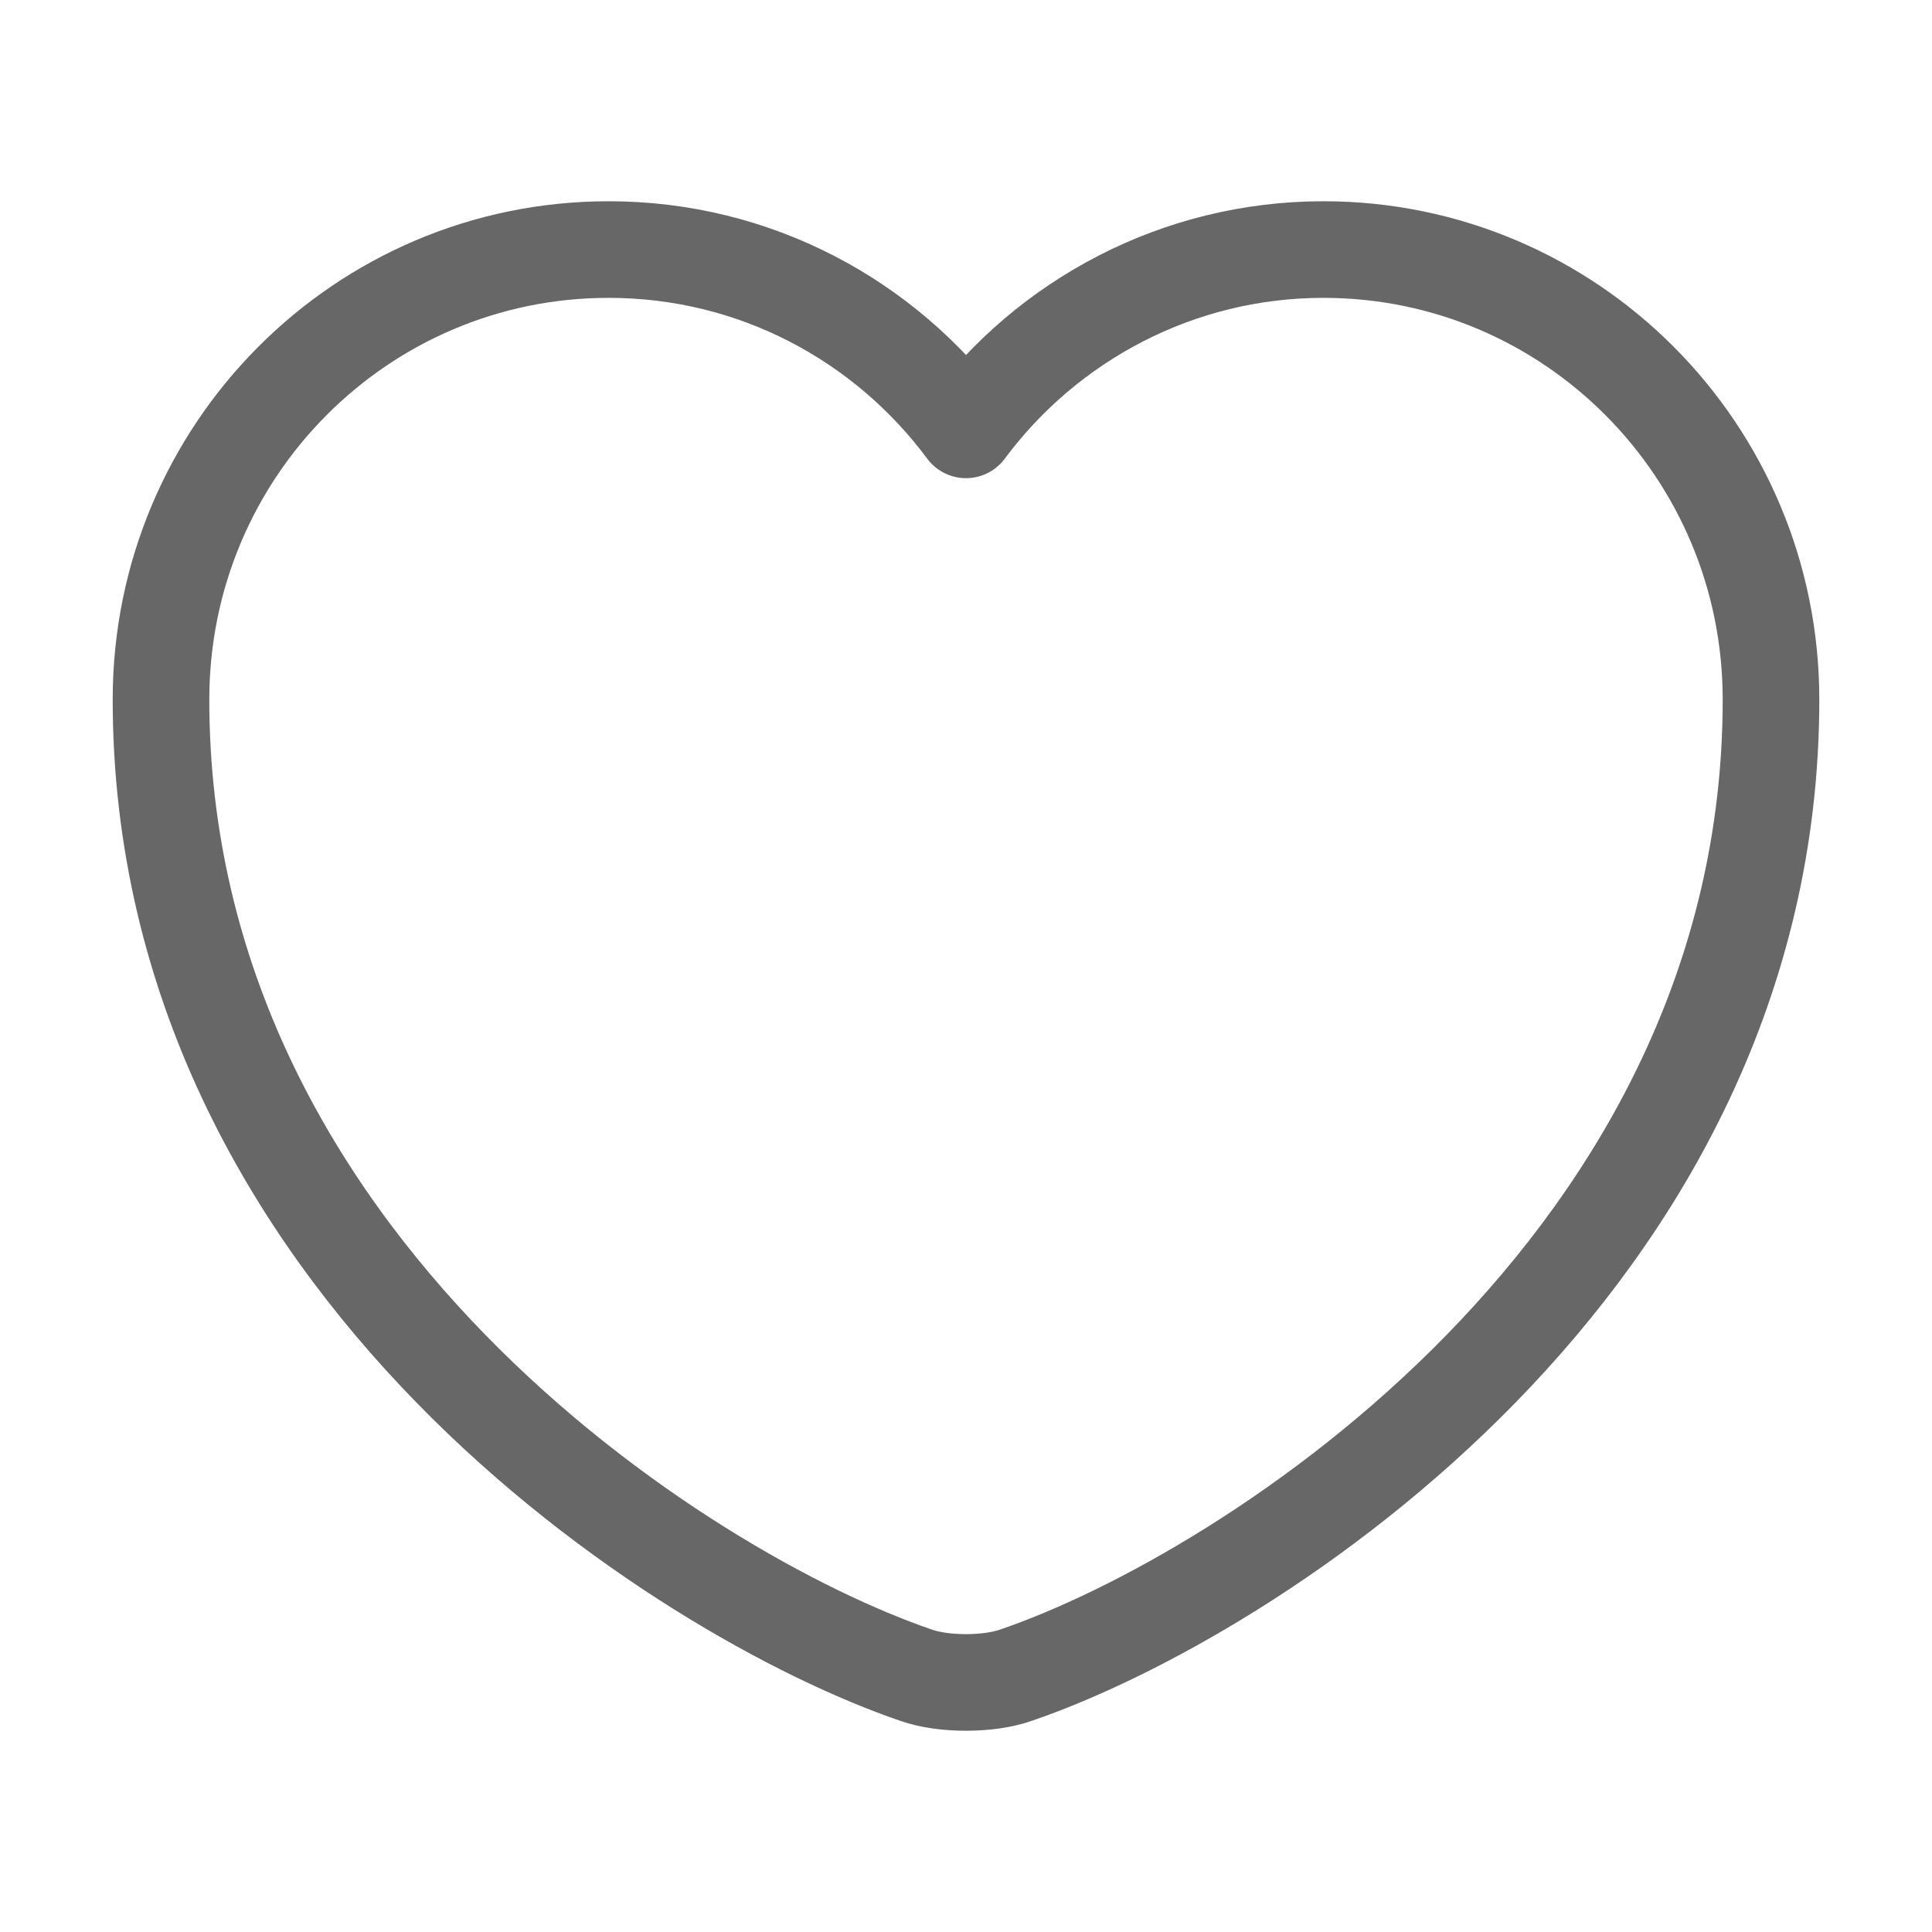
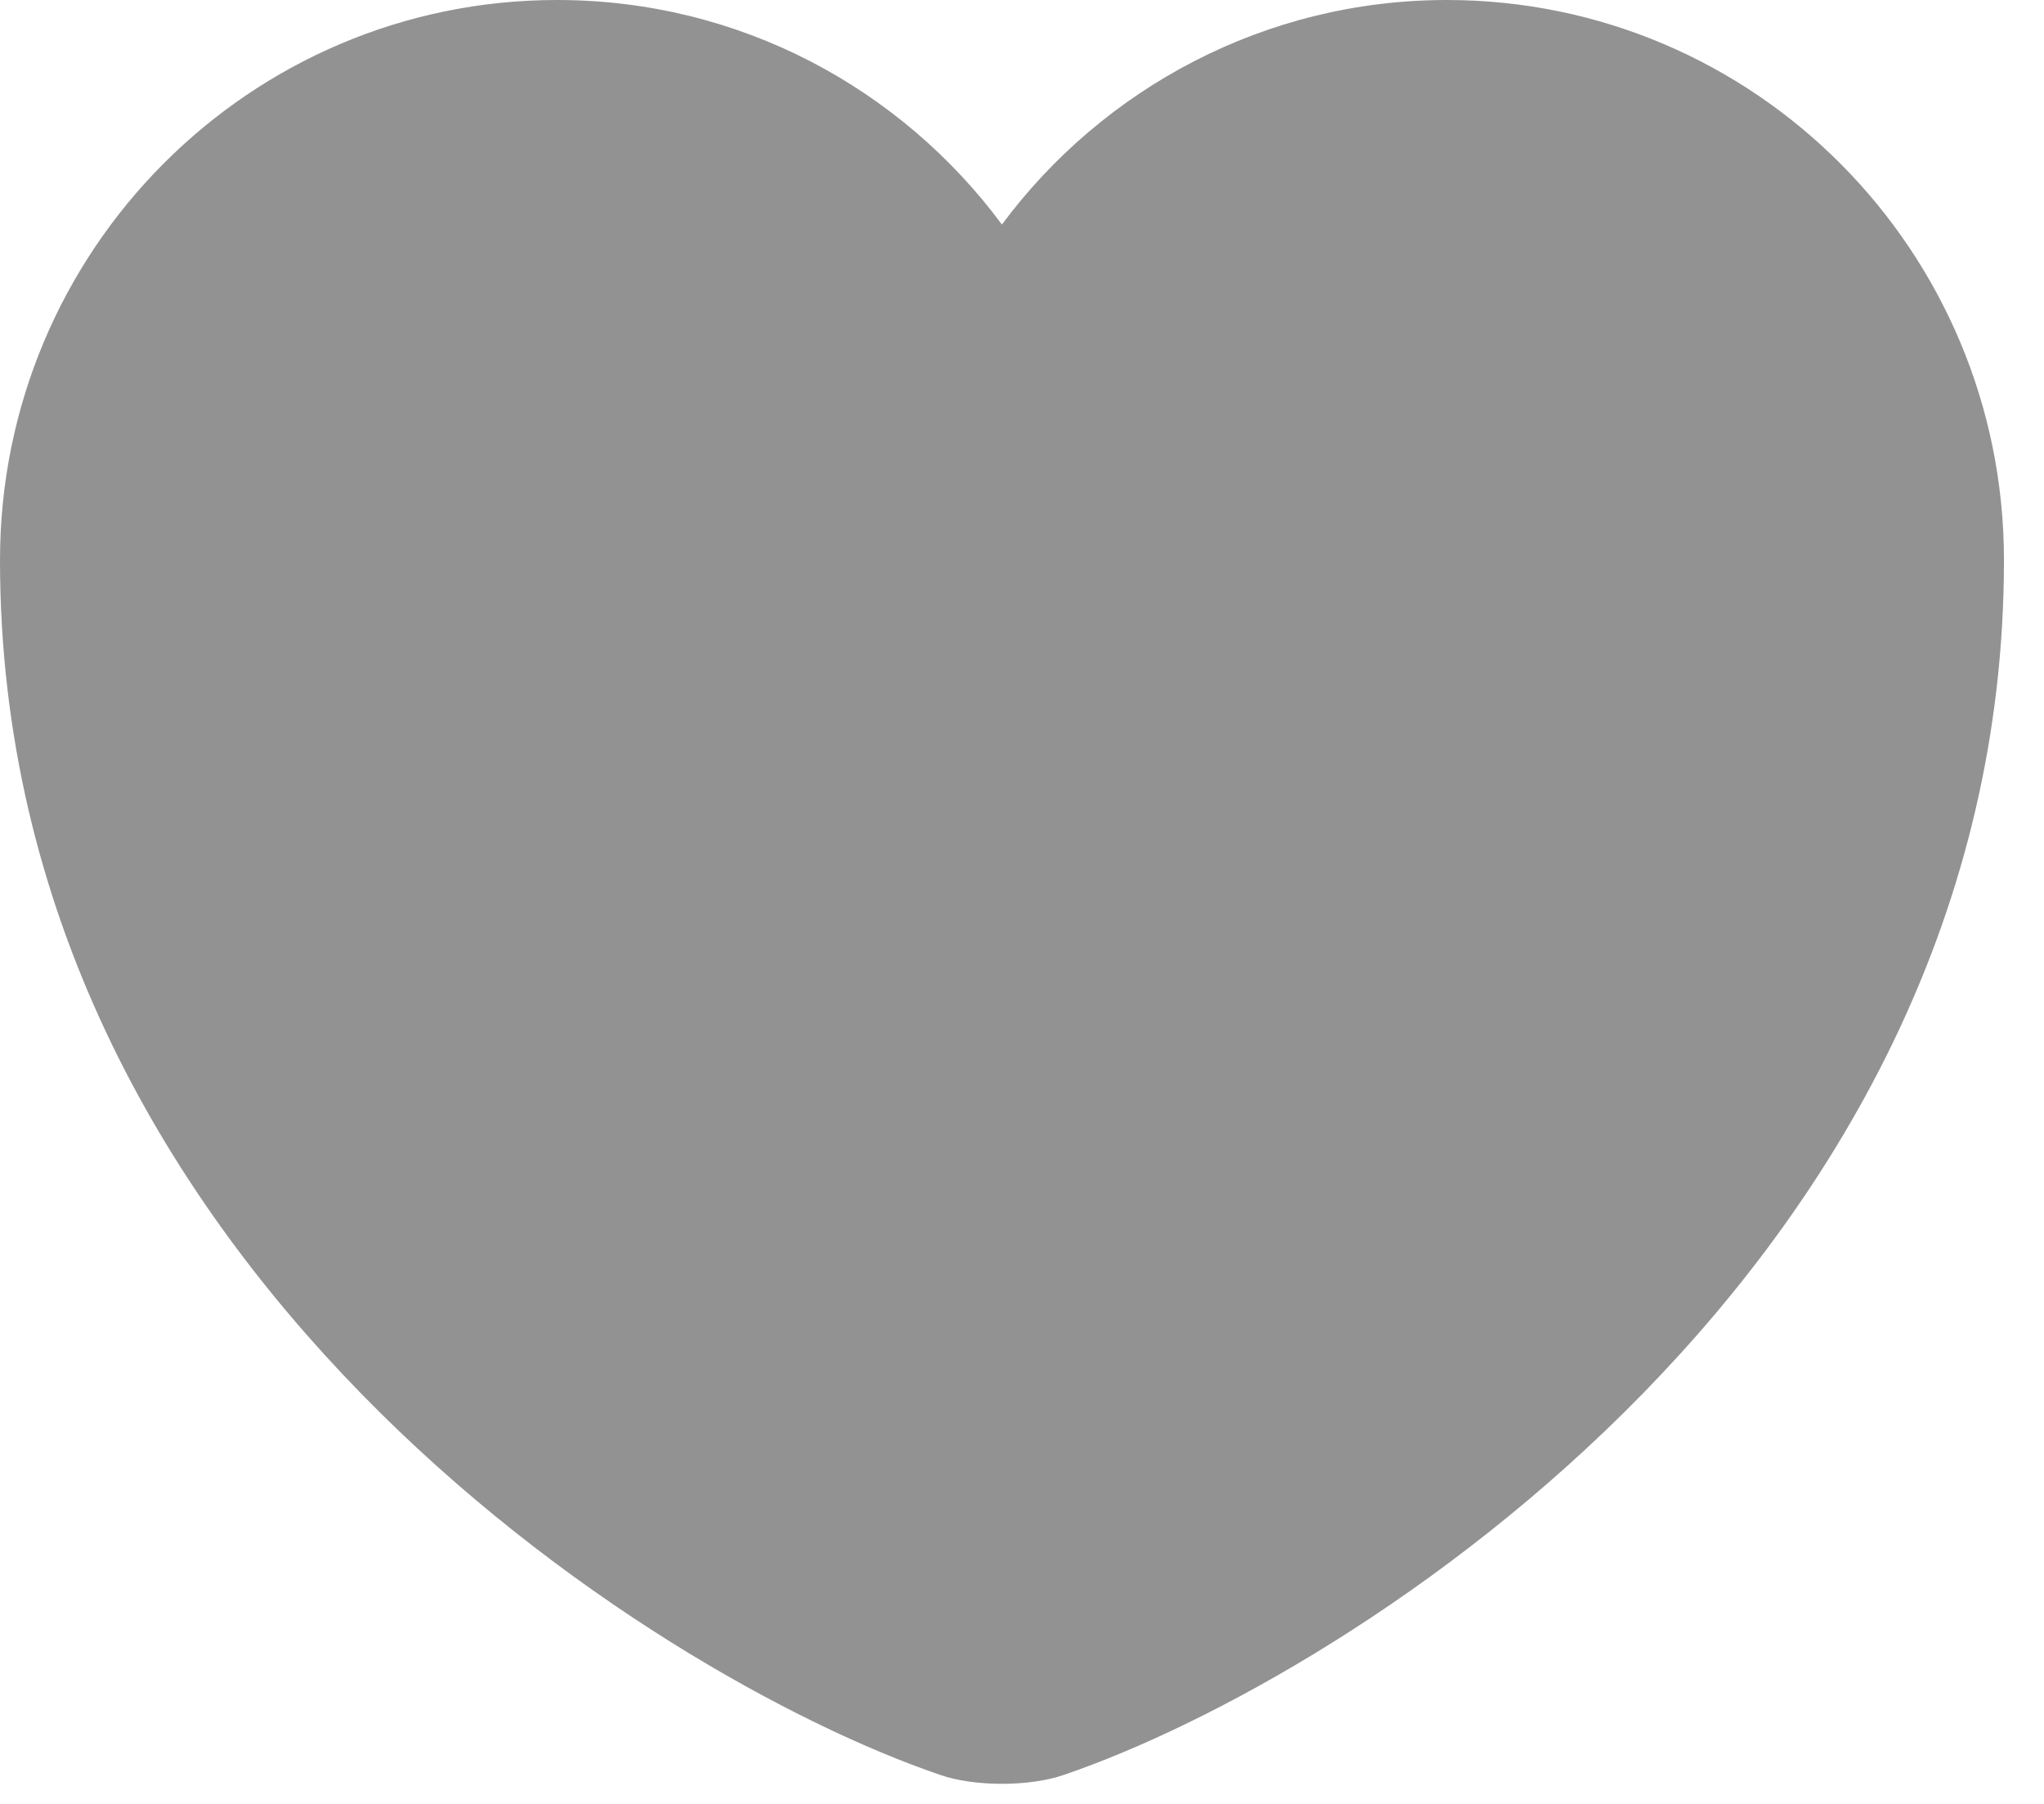
- <svg xmlns="http://www.w3.org/2000/svg" width="24" height="24" viewBox="0 0 24 24" fill="none">
-   <path d="M12.62 20.81C12.28 20.93 11.72 20.93 11.38 20.81C8.48 19.82 2 15.69 2 8.69C2 5.6 4.49 3.1 7.56 3.1C9.38 3.1 10.99 3.98 12 5.34C13.01 3.98 14.63 3.1 16.44 3.1C19.51 3.1 22 5.6 22 8.69C22 15.69 15.52 19.82 12.62 20.81Z" stroke="#676767" stroke-width="1.2" stroke-linecap="round" stroke-linejoin="round" />
+ <svg xmlns="http://www.w3.org/2000/svg" width="17" height="15" viewBox="0 0 17 15" fill="none">
+   <path d="M8.85 14.758C8.567 14.858 8.1 14.858 7.817 14.758C5.4 13.933 0 10.492 0 4.658C0 2.083 2.075 0 4.633 0C6.15 0 7.492 0.733 8.333 1.867C9.175 0.733 10.525 0 12.033 0C14.592 0 16.667 2.083 16.667 4.658C16.667 10.492 11.267 13.933 8.85 14.758Z" fill="#929292" />
</svg>
